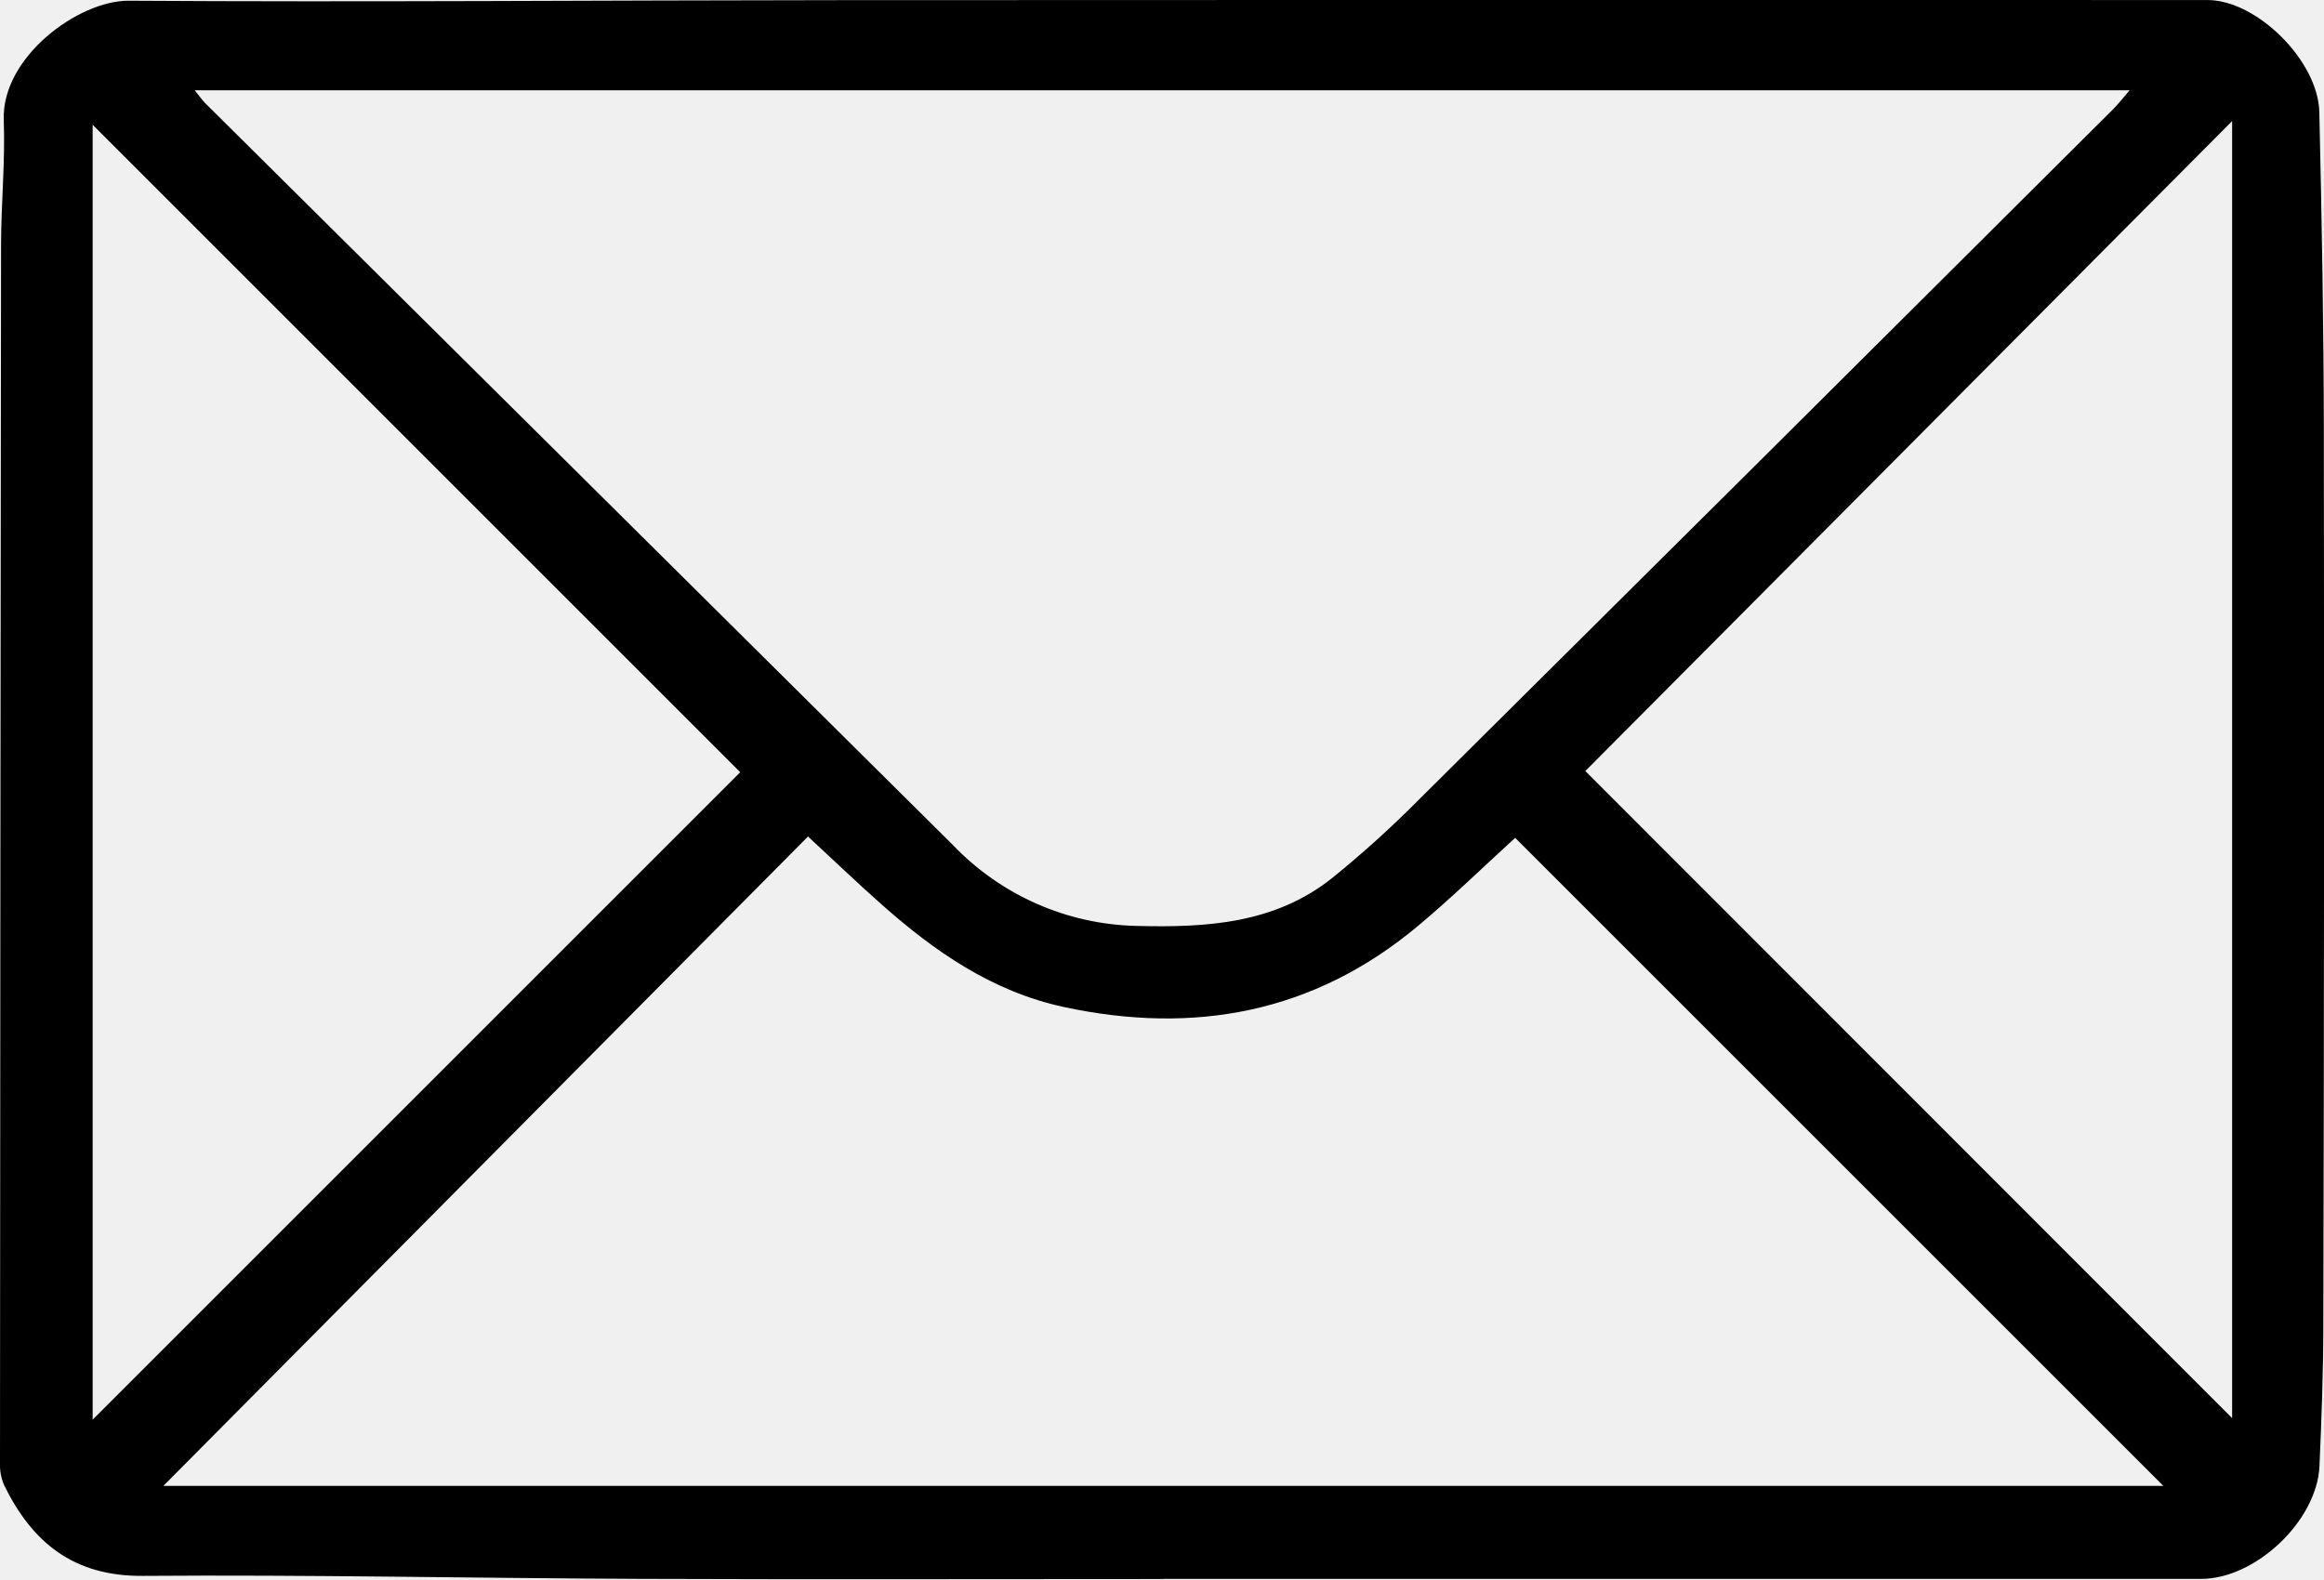
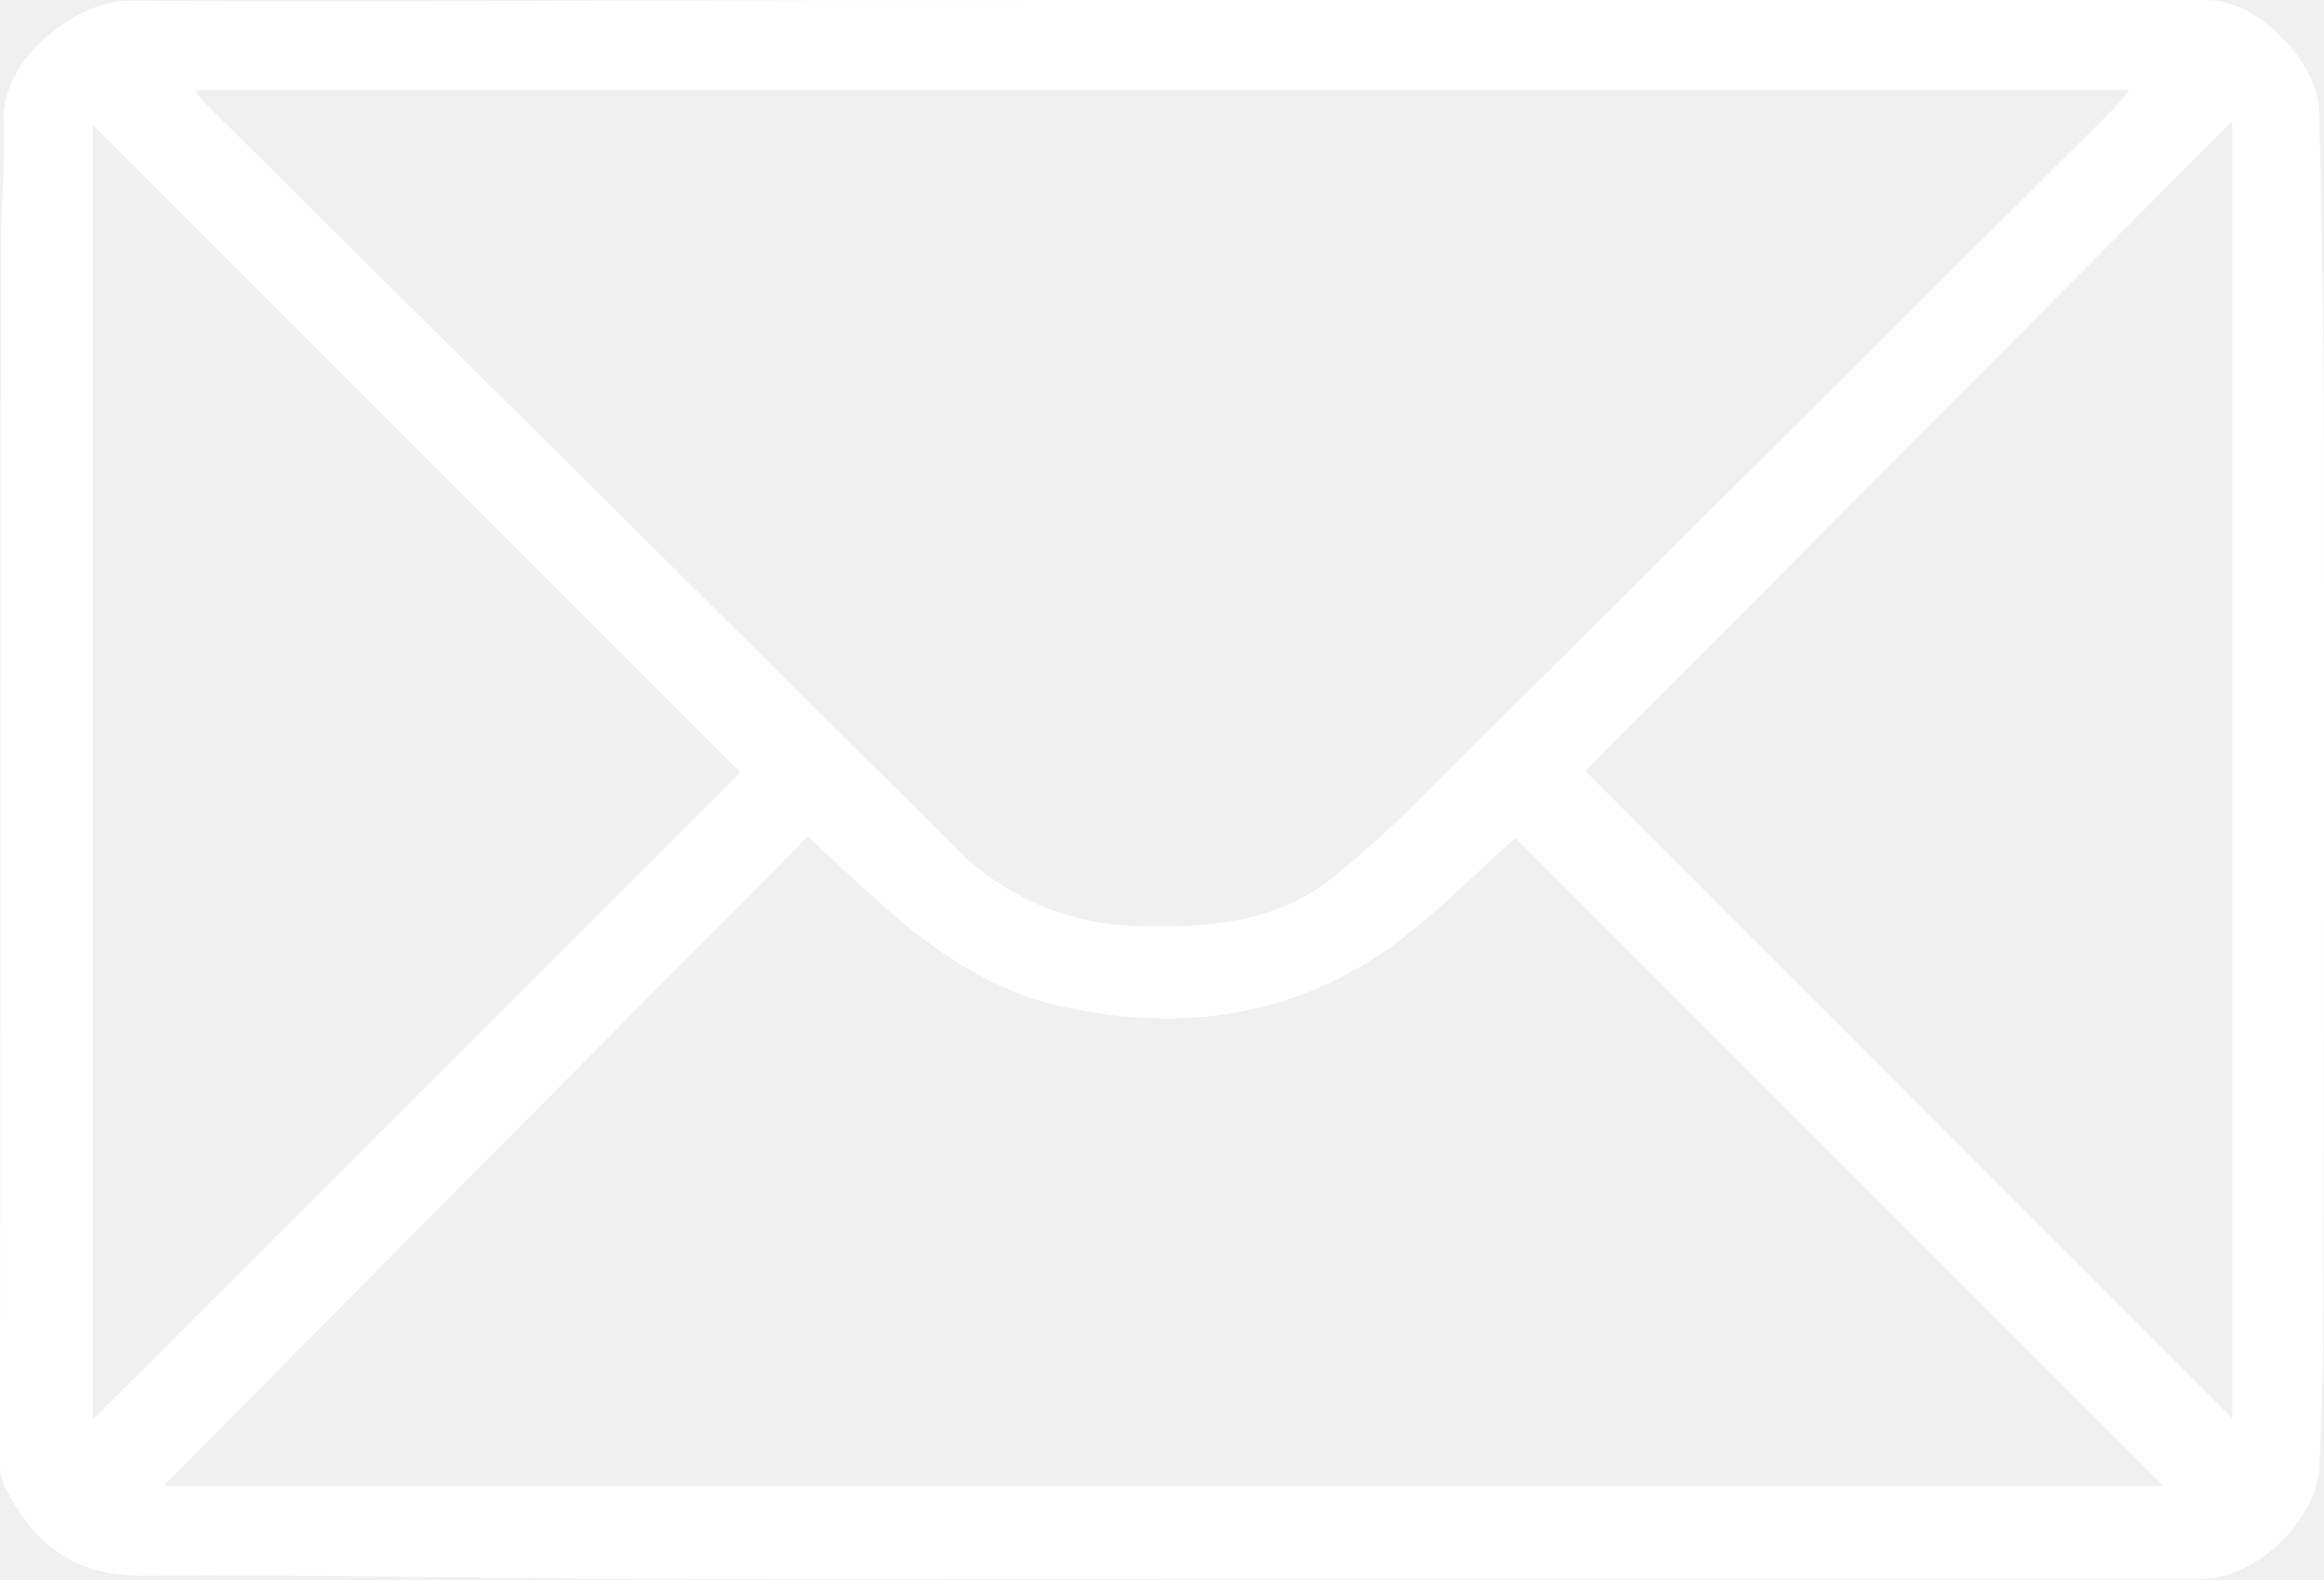
- <svg xmlns="http://www.w3.org/2000/svg" viewBox="0 0 220.891 150.132">
+ <svg xmlns="http://www.w3.org/2000/svg" viewBox="0 0 220.891 150.132" fill="white">
  <g id="Layer_2" data-name="Layer 2">
    <g id="Layer_1-2" data-name="Layer 1">
      <path d="M110.621,150.113c-16.579,0-33.158.049-49.736-.014-15.766-.06-31.533-.407-47.297-.284-6.611.052-10.535-3.172-13.214-8.662A4.954,4.954,0,0,1,0,139.04Q.026,81.163.101,23.285c.006-3.959.402-7.925.256-11.874C.134,5.432,7.468.039,12.233.069,34.751.212,57.271.026,79.791.014q65.023-.035,130.047-.009c4.626,0,10.494,5.744,10.608,10.653.235,10.191.416,20.385.43,30.578q.06,42.473-.051,84.946c-.008,4.398-.169,8.799-.365,13.194-.232,5.206-6.072,10.724-11.246,10.725q-49.296.003-98.592.001ZM18.507,8.581c.499.615.73.961,1.02,1.249Q55.046,45.086,90.572,80.334a24.895,24.895,0,0,0,17.44,7.69c6.626.172,13.132-.2,18.586-4.536a102.116,102.116,0,0,0,8.312-7.516Q167.931,43.199,200.879,10.352c.474-.471.879-1.011,1.534-1.771ZM15.527,141.259H205.623L144.014,79.651c-2.96,2.695-6.003,5.672-9.261,8.393-9.878,8.252-21.226,10.353-33.623,7.692C94.314,94.272,88.808,90.445,83.718,85.916c-2.342-2.084-4.609-4.253-6.919-6.391Q45.948,110.609,15.527,141.259ZM8.805,11.86V134.964q30.945-30.945,61.551-61.551Zm203.354-.351q-31.269,31.428-61.478,61.792l61.478,61.517Z" />
    </g>
  </g>
</svg>
